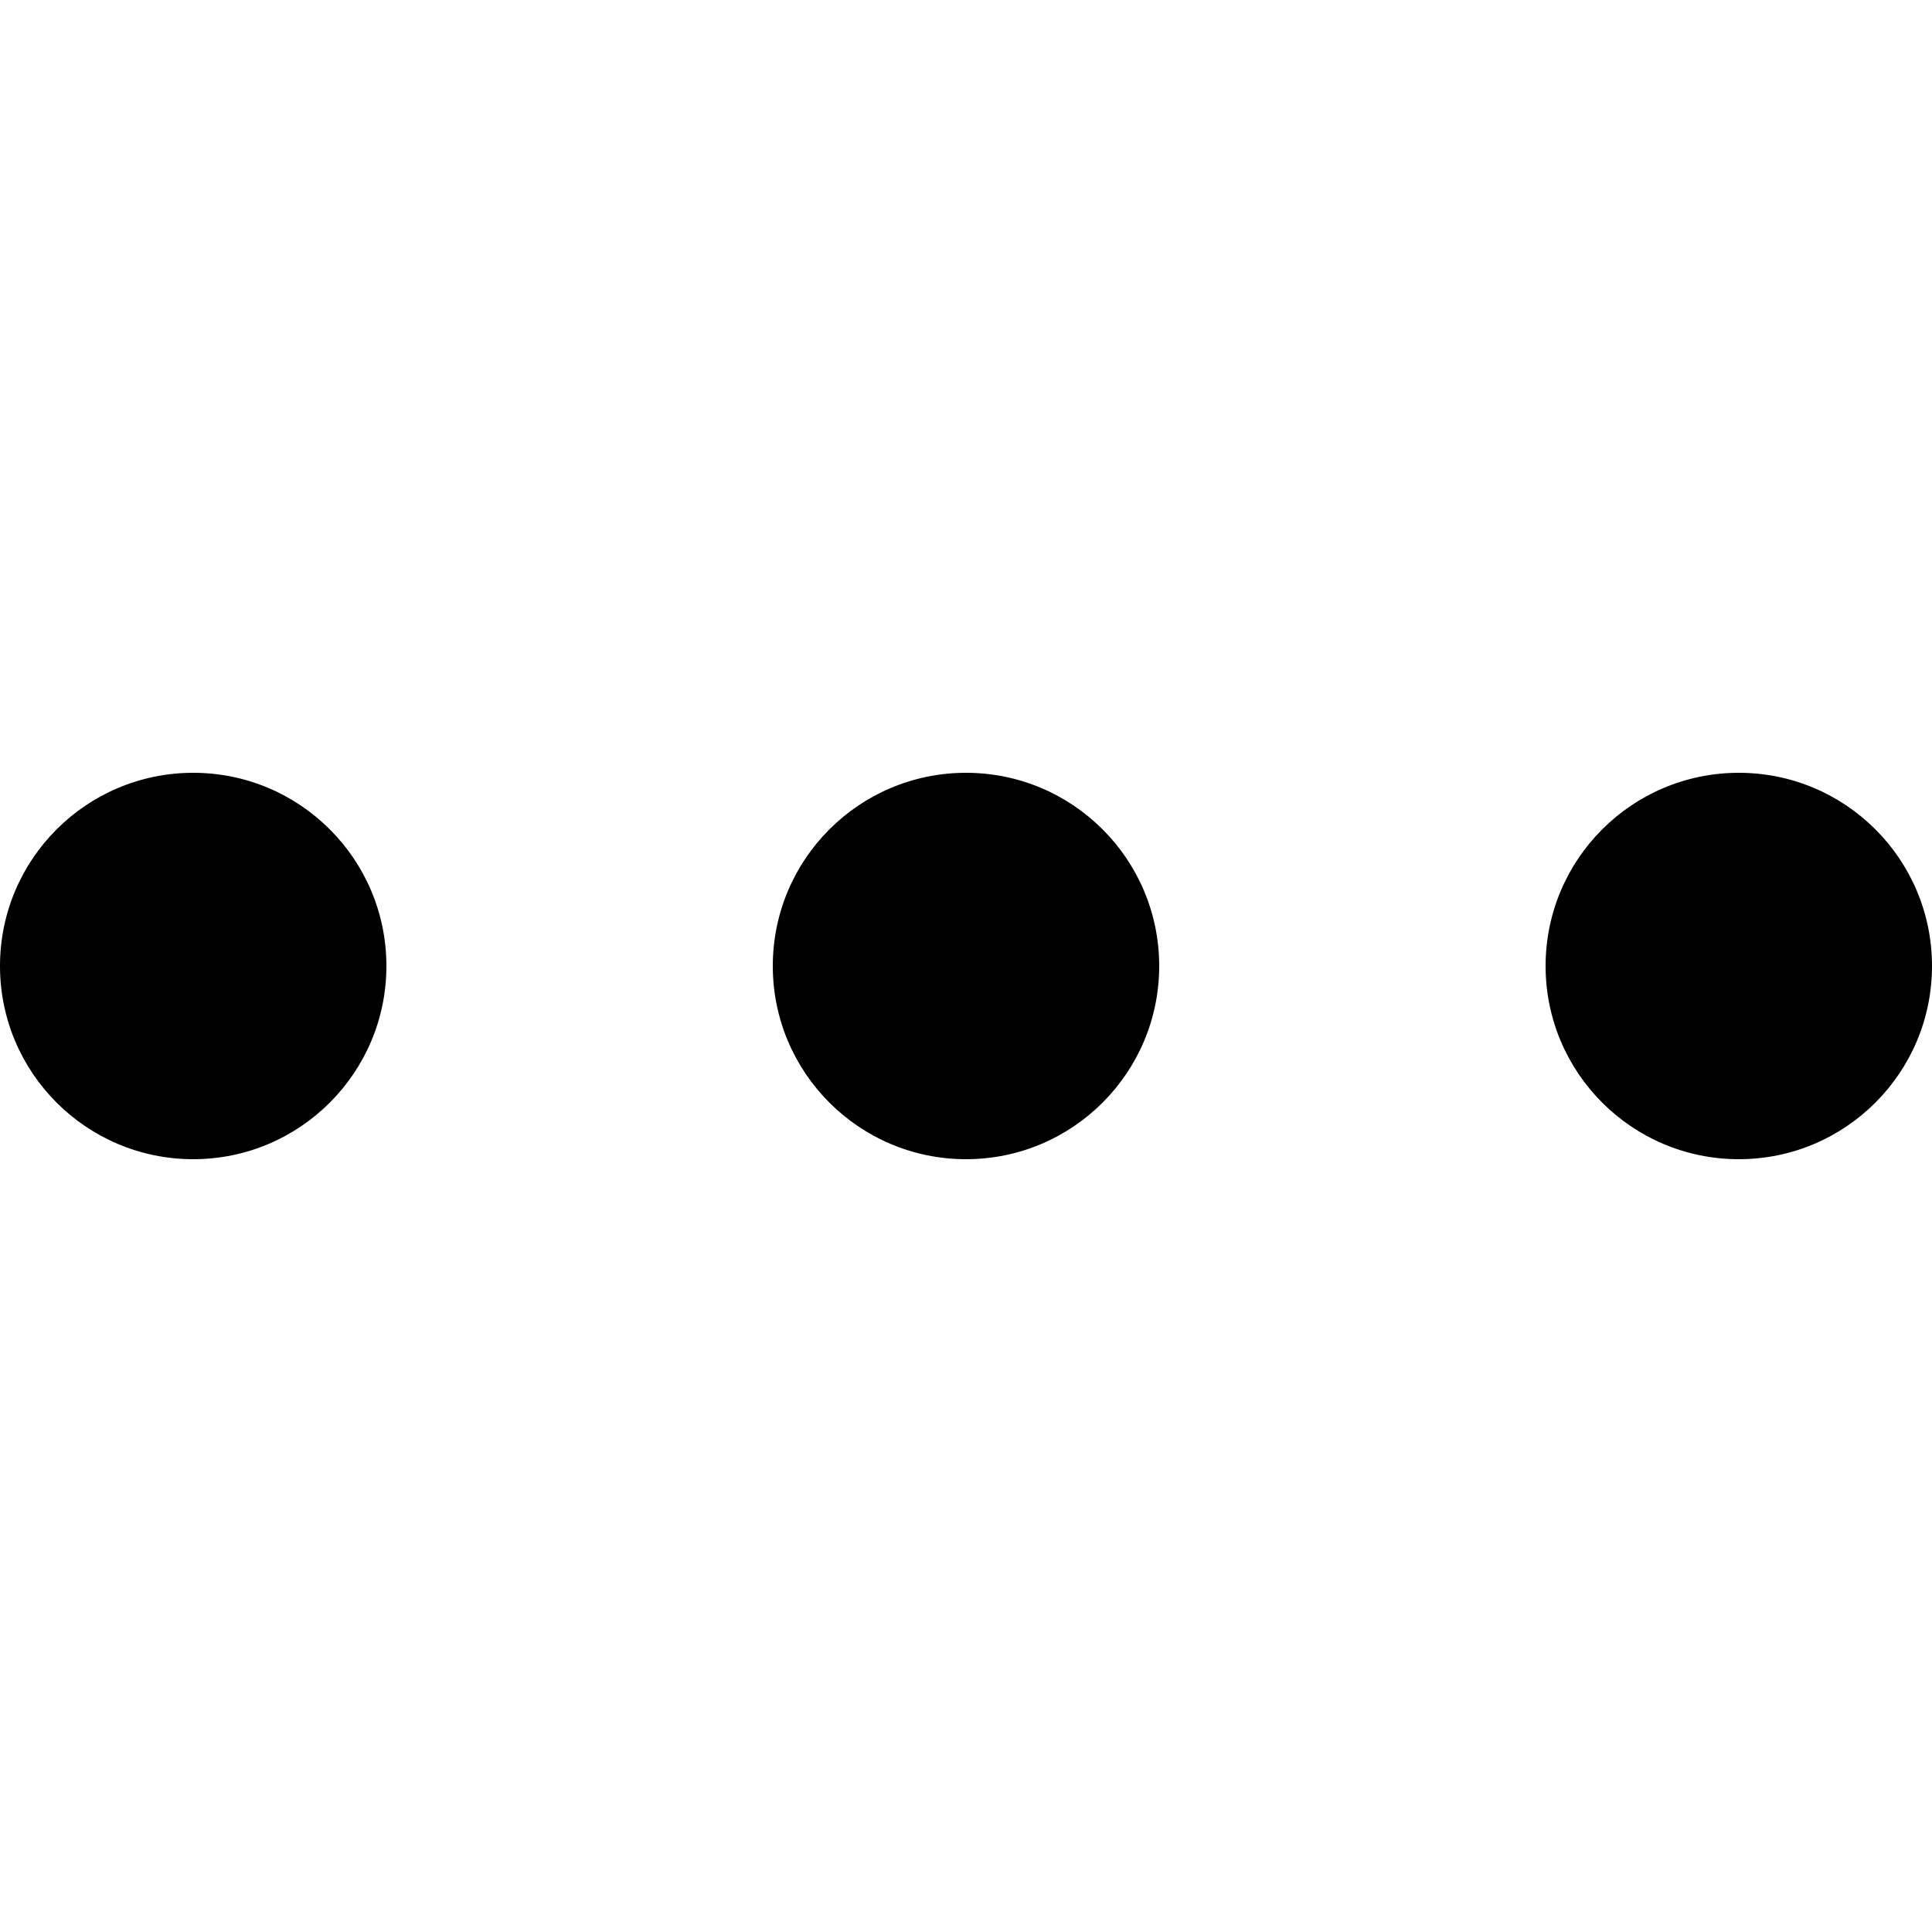
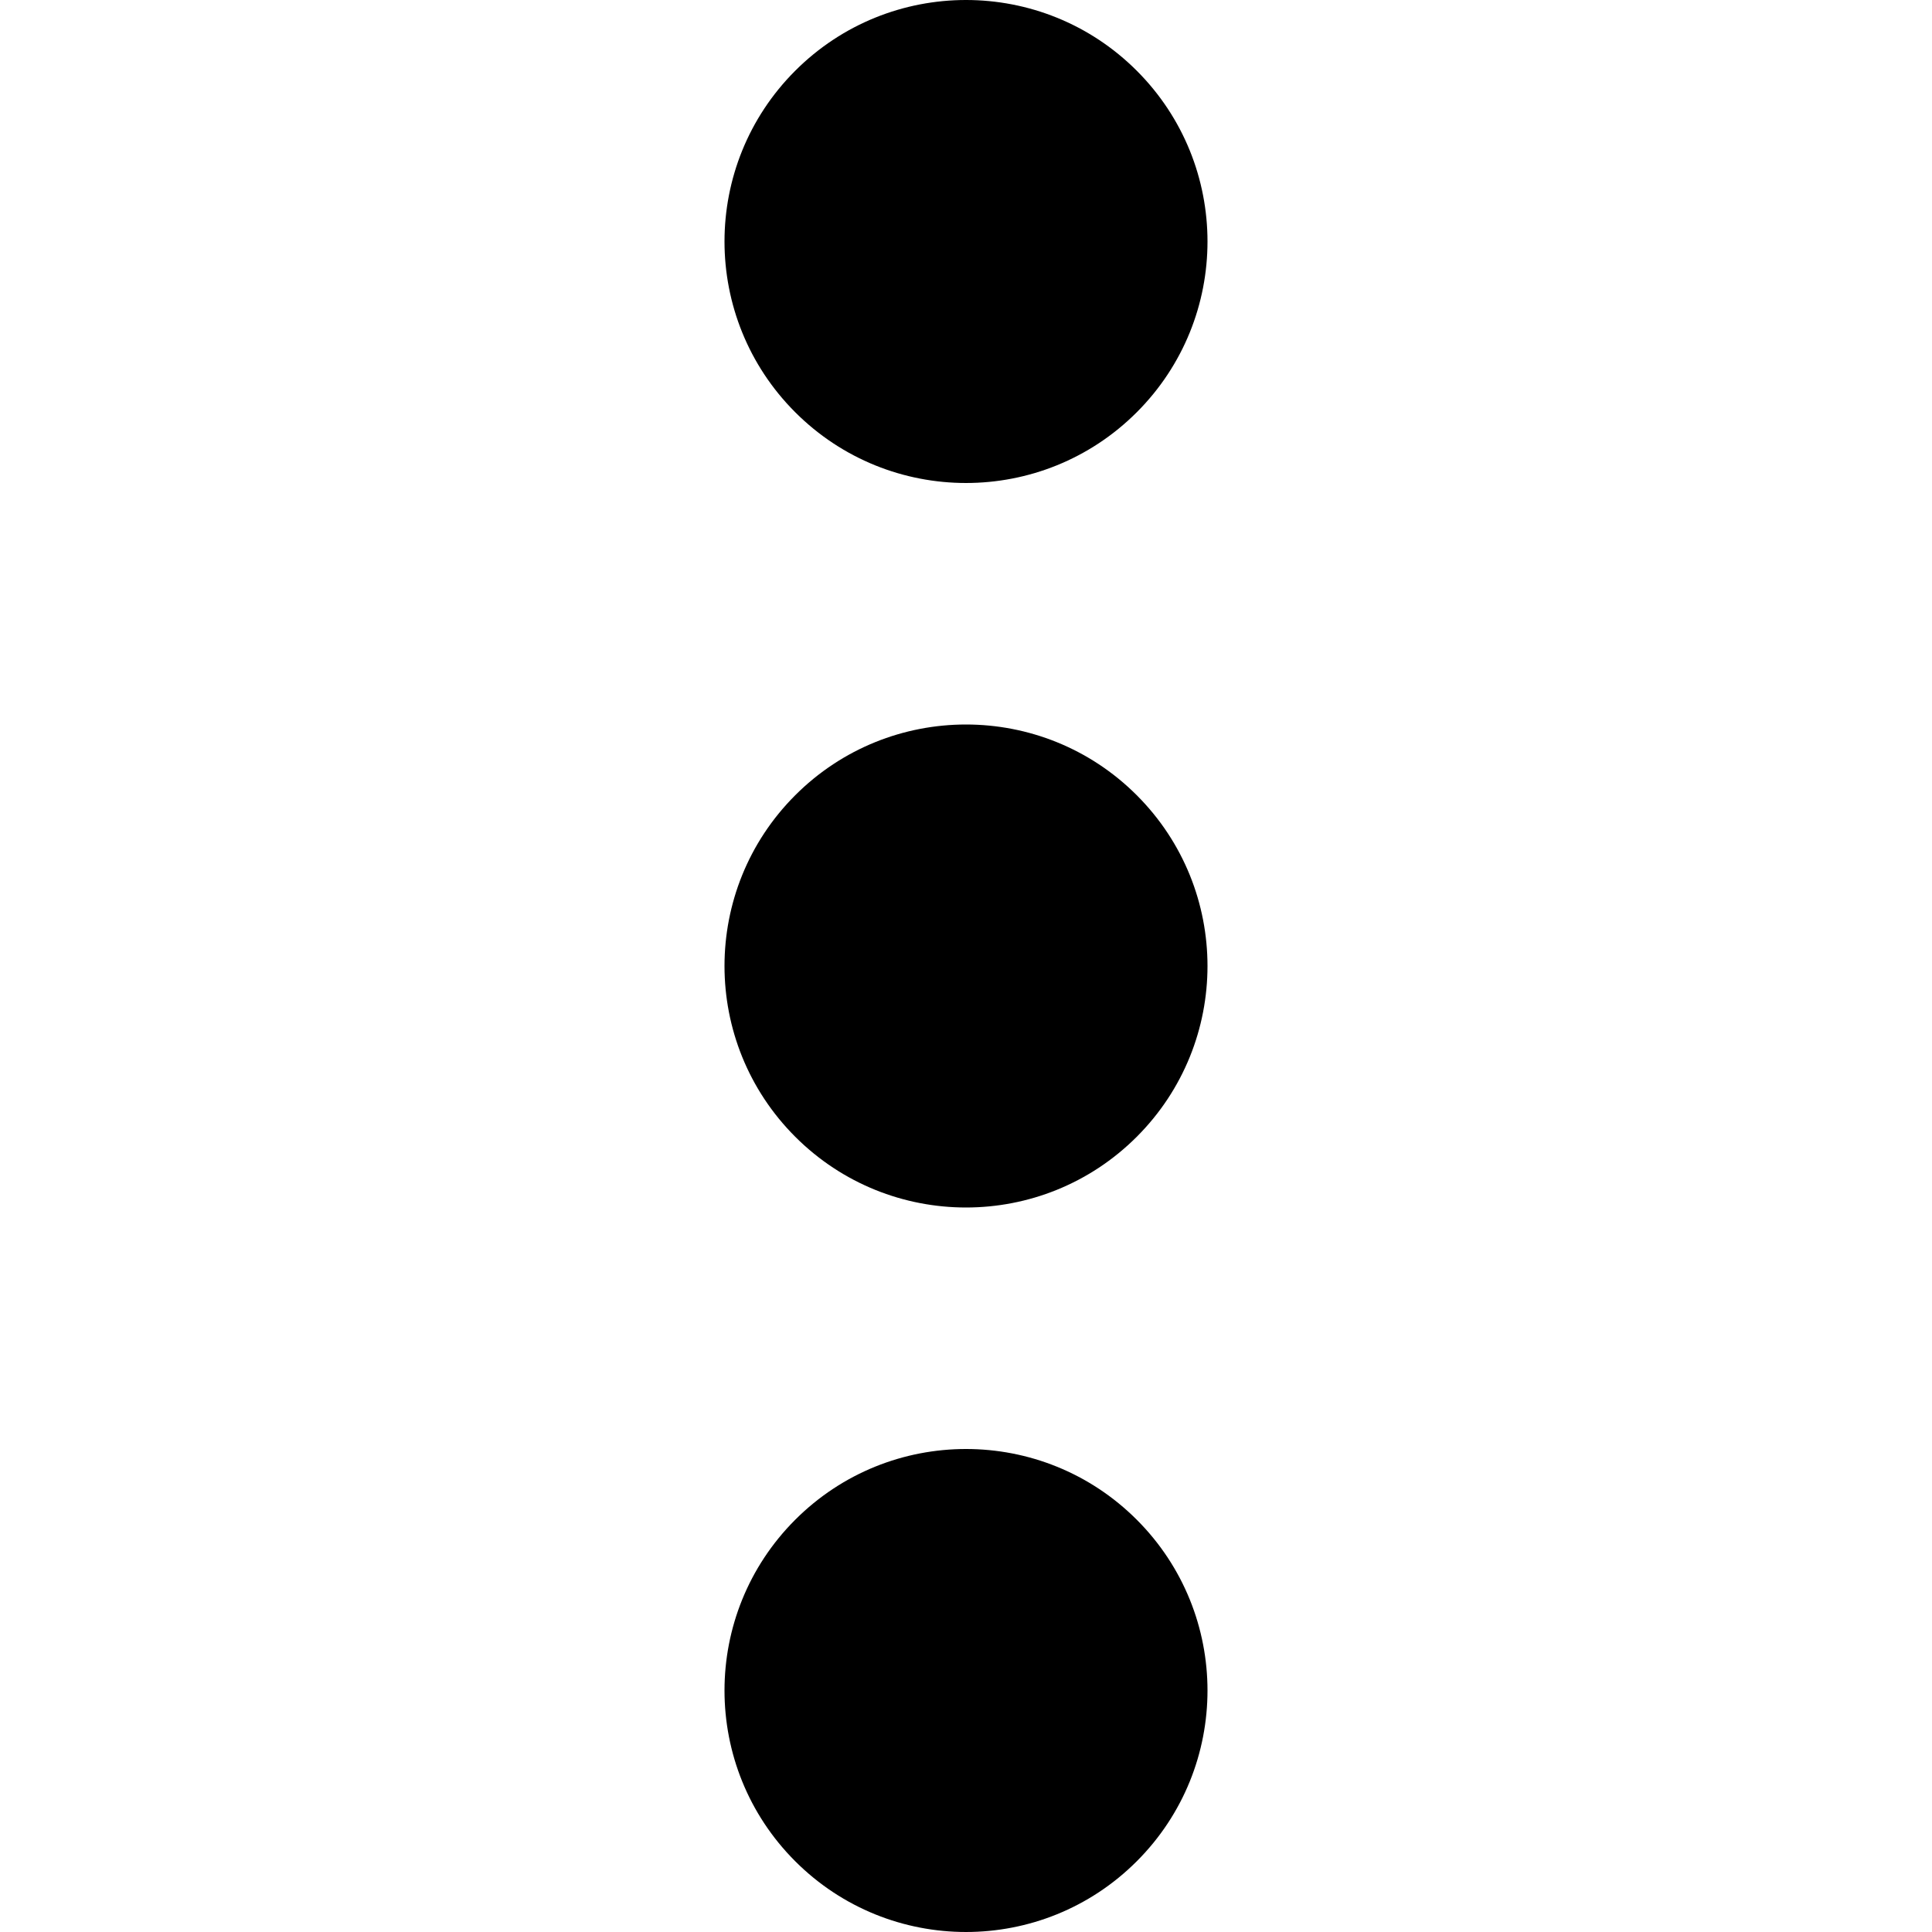
- <svg xmlns="http://www.w3.org/2000/svg" viewBox="0 0 426.667 426.667">
-   <circle cx="42.667" cy="213.333" r="42.667" />
-   <circle cx="213.333" cy="213.333" r="42.667" />
-   <circle cx="384" cy="213.333" r="42.667" />
+ <svg xmlns="http://www.w3.org/2000/svg" height="512" viewBox="0 0 515.555 515.555" width="512">
+   <path d="M303.347 18.875c25.167 25.167 25.167 65.971 0 91.138s-65.971 25.167-91.138 0-25.167-65.971 0-91.138c25.166-25.167 65.97-25.167 91.138 0M303.347 212.209c25.167 25.167 25.167 65.971 0 91.138s-65.971 25.167-91.138 0-25.167-65.971 0-91.138c25.166-25.167 65.97-25.167 91.138 0M303.347 405.541c25.167 25.167 25.167 65.971 0 91.138s-65.971 25.167-91.138 0-25.167-65.971 0-91.138c25.166-25.167 65.97-25.167 91.138 0" />
</svg>
